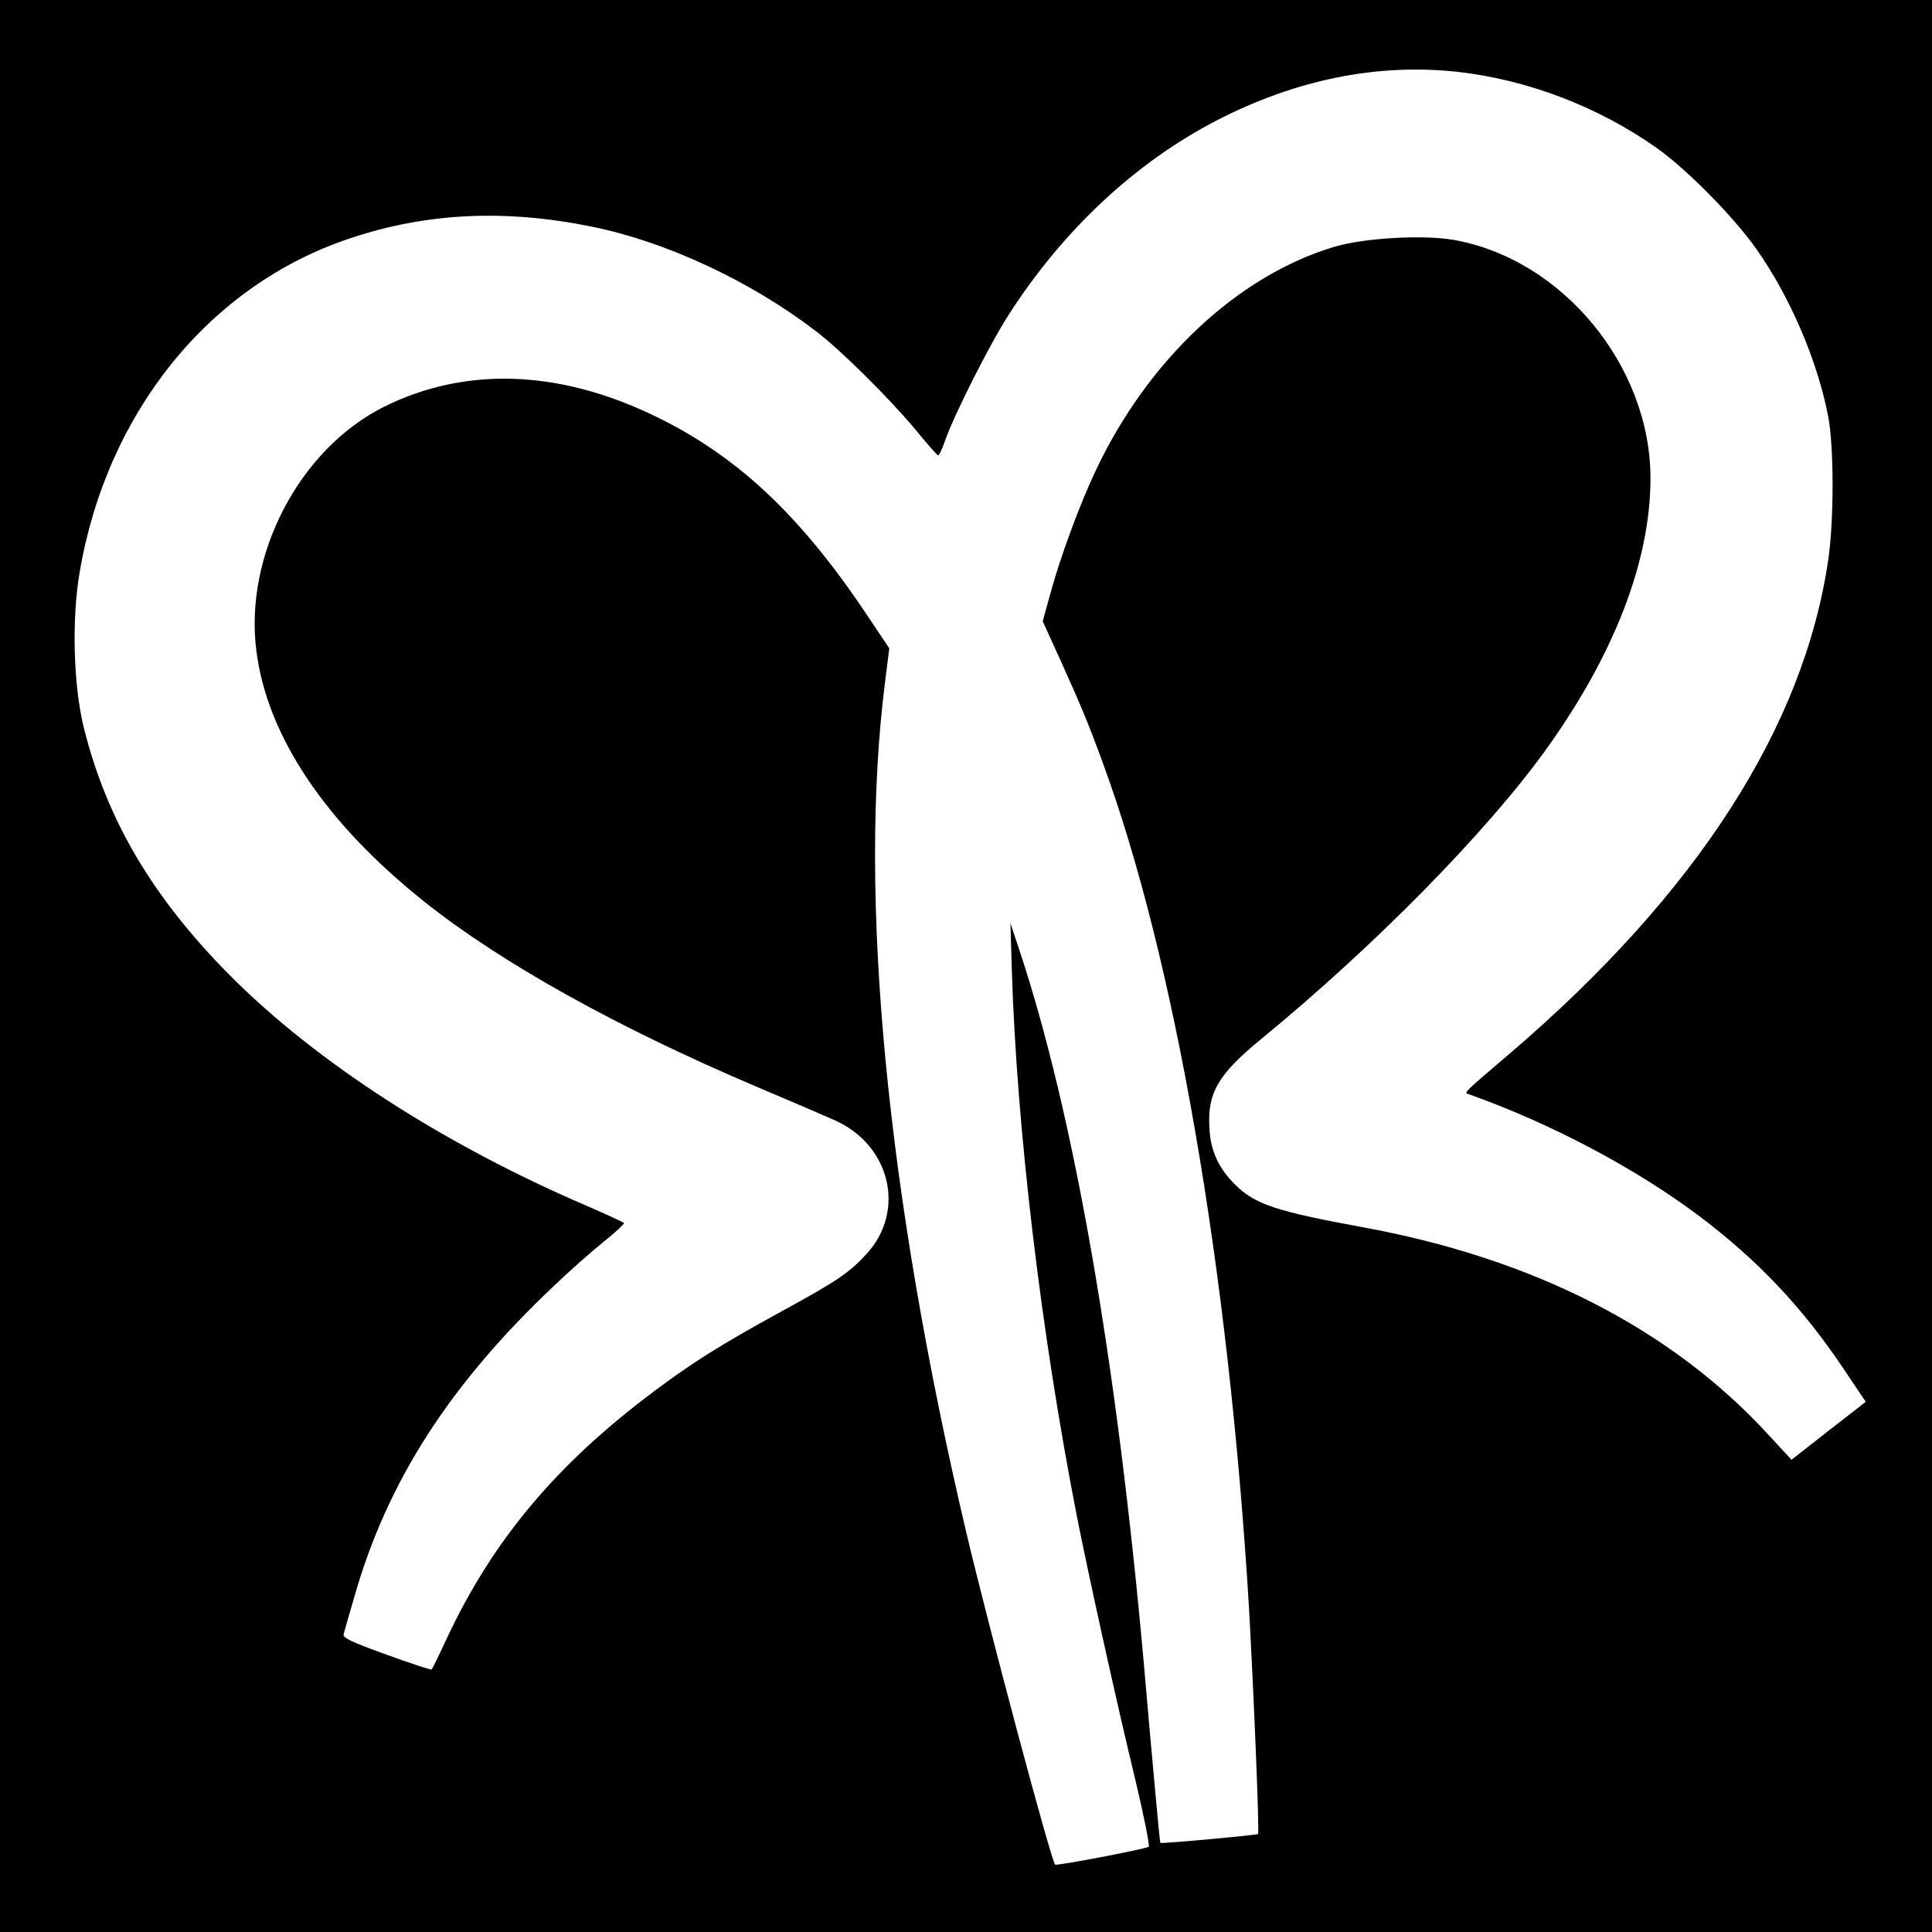
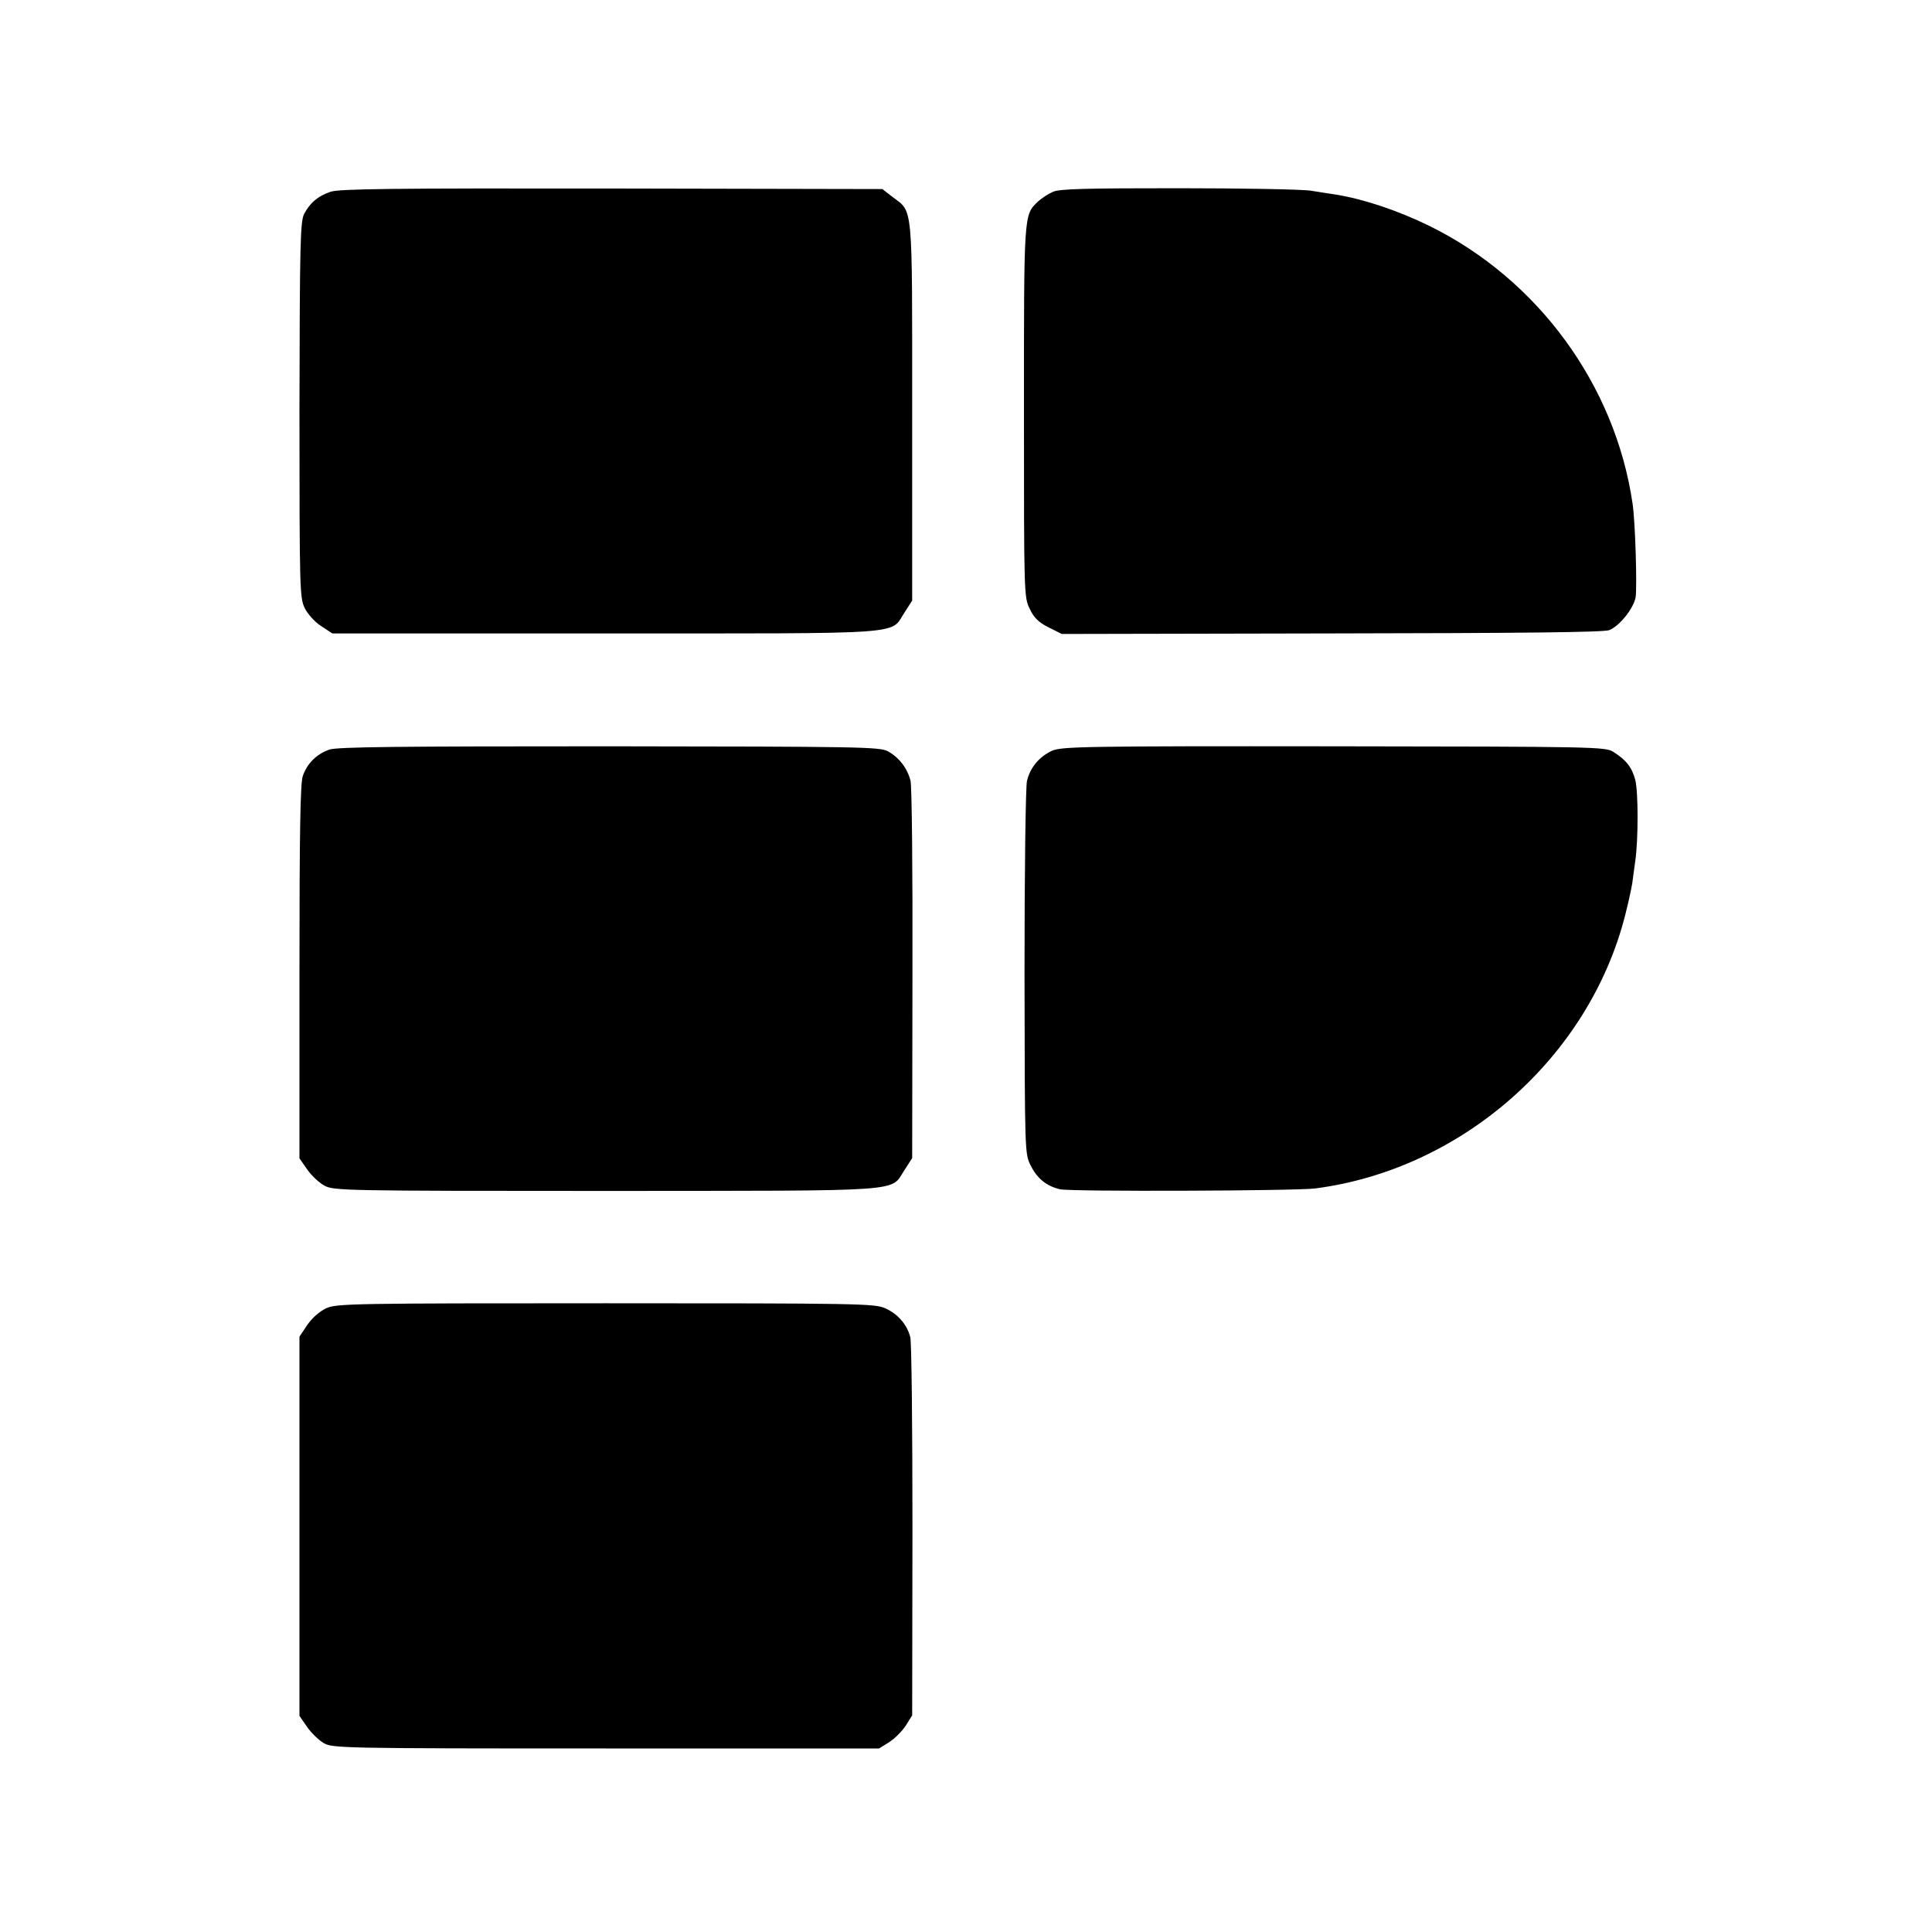
<svg xmlns="http://www.w3.org/2000/svg" version="1.0" width="700pt" height="700pt" viewBox="0 0 700 700" preserveAspectRatio="xMidYMid meet">
  <g transform="translate(0,700) scale(0.1,-0.1)" fill="#000000" stroke="none">
-     <path d="M0 3500 l0 -3500 3500 0 3500 0 0 3500 0 3500 -3500 0 -3500 0 0 -3500z m5278 3240 c255 -28 512 -126 726 -277 109 -78 276 -247 358 -363 123 -173 224 -409 262 -610 21 -109 21 -377 0 -519 -89 -606 -477 -1208 -1149 -1784 -186 -159 -172 -145 -149 -153 296 -106 598 -266 828 -438 214 -161 376 -332 526 -556 l80 -119 -135 -105 -134 -105 -85 92 c-352 383 -851 638 -1471 751 -311 57 -388 83 -458 152 -61 60 -91 123 -95 206 -8 128 31 195 187 323 411 337 818 751 1033 1050 247 344 378 683 378 982 0 408 -320 795 -714 864 -112 19 -322 7 -431 -25 -351 -105 -677 -411 -866 -813 -58 -123 -128 -313 -164 -446 l-27 -98 60 -132 c78 -172 105 -237 157 -379 262 -712 456 -1835 530 -3058 16 -283 39 -820 33 -825 -4 -4 -351 -36 -354 -32 -1 1 -9 83 -18 182 -9 99 -28 306 -41 460 -99 1112 -255 2003 -454 2600 l-30 90 5 -170 c18 -575 105 -1307 234 -1970 41 -209 145 -681 215 -970 30 -126 51 -232 47 -236 -9 -8 -334 -70 -339 -65 -15 15 -242 865 -323 1208 -288 1226 -391 2297 -294 3071 l16 128 -85 127 c-244 364 -476 579 -780 722 -344 162 -678 170 -968 25 -305 -154 -505 -537 -460 -884 39 -307 249 -621 606 -906 279 -223 703 -459 1210 -674 121 -51 248 -106 282 -121 200 -91 255 -328 113 -483 -62 -68 -109 -100 -315 -212 -215 -118 -315 -181 -454 -285 -355 -265 -586 -541 -753 -898 -27 -59 -52 -109 -54 -111 -2 -2 -76 22 -164 54 -127 46 -159 61 -155 74 2 9 20 70 39 136 119 417 345 769 723 1126 55 53 136 124 179 159 44 35 77 66 75 69 -3 3 -64 31 -135 62 -518 222 -979 520 -1291 833 -282 284 -447 563 -531 898 -38 153 -45 395 -15 567 99 579 471 1038 978 1207 276 93 562 107 876 43 269 -54 574 -196 812 -378 89 -67 266 -243 358 -353 44 -54 83 -98 86 -98 4 0 15 24 25 53 31 90 161 348 229 454 197 308 460 554 756 707 285 147 579 207 869 176z" />
+     <path d="M1197 6305 c-46 -16 -73 -39 -95 -80 -14 -27 -16 -107 -17 -710 0 -649 1 -681 19 -718 10 -21 37 -51 59 -65 l41 -27 990 0 c1115 0 1029 -6 1084 77 l27 42 0 685 c0 767 4 720 -72 778 l-36 28 -981 2 c-797 1 -988 -1 -1019 -12z" />
+     <path d="M3815 6305 c-16 -7 -41 -23 -54 -35 -52 -50 -51 -39 -51 -762 0 -658 0 -673 21 -714 15 -32 32 -49 68 -67 l48 -24 979 2 c688 1 987 4 1005 12 38 16 87 78 95 118 6 35 -1 277 -11 341 -63 429 -342 811 -735 1005 -114 56 -240 98 -340 114 -19 3 -60 9 -90 14 -30 5 -246 9 -480 9 -330 0 -432 -2 -455 -13z" />
+     <path d="M1193 4284 c-46 -16 -81 -51 -96 -96 -9 -26 -12 -208 -12 -710 l0 -675 28 -40 c15 -22 44 -49 63 -59 33 -18 74 -19 1022 -19 1110 1 1025 -5 1080 77 l27 42 1 665 c1 366 -2 682 -7 702 -11 45 -41 84 -82 107 -30 16 -104 17 -1009 18 -764 0 -986 -2 -1015 -12z" />
+     <path d="M3812 4280 c-46 -21 -79 -60 -91 -109 -5 -20 -9 -326 -9 -694 1 -651 1 -658 22 -699 24 -49 59 -76 107 -87 41 -9 852 -6 924 3 533 69 994 476 1124 993 11 43 22 94 25 113 2 19 8 56 11 81 11 77 11 248 0 293 -12 45 -32 72 -80 102 -28 18 -65 19 -1012 20 -907 1 -986 -1 -1021 -16z" />
+     <path d="M1182 2260 c-25 -12 -51 -35 -69 -61 l-28 -42 0 -687 0 -687 27 -39 c15 -22 42 -48 60 -59 32 -19 59 -20 1023 -20 l990 0 37 23 c20 13 47 40 60 60 l23 37 1 670 c0 369 -3 684 -8 701 -12 46 -46 84 -91 104 -37 17 -102 18 -1012 18 -917 0 -975 -1 -1013 -18z" />
  </g>
</svg>
